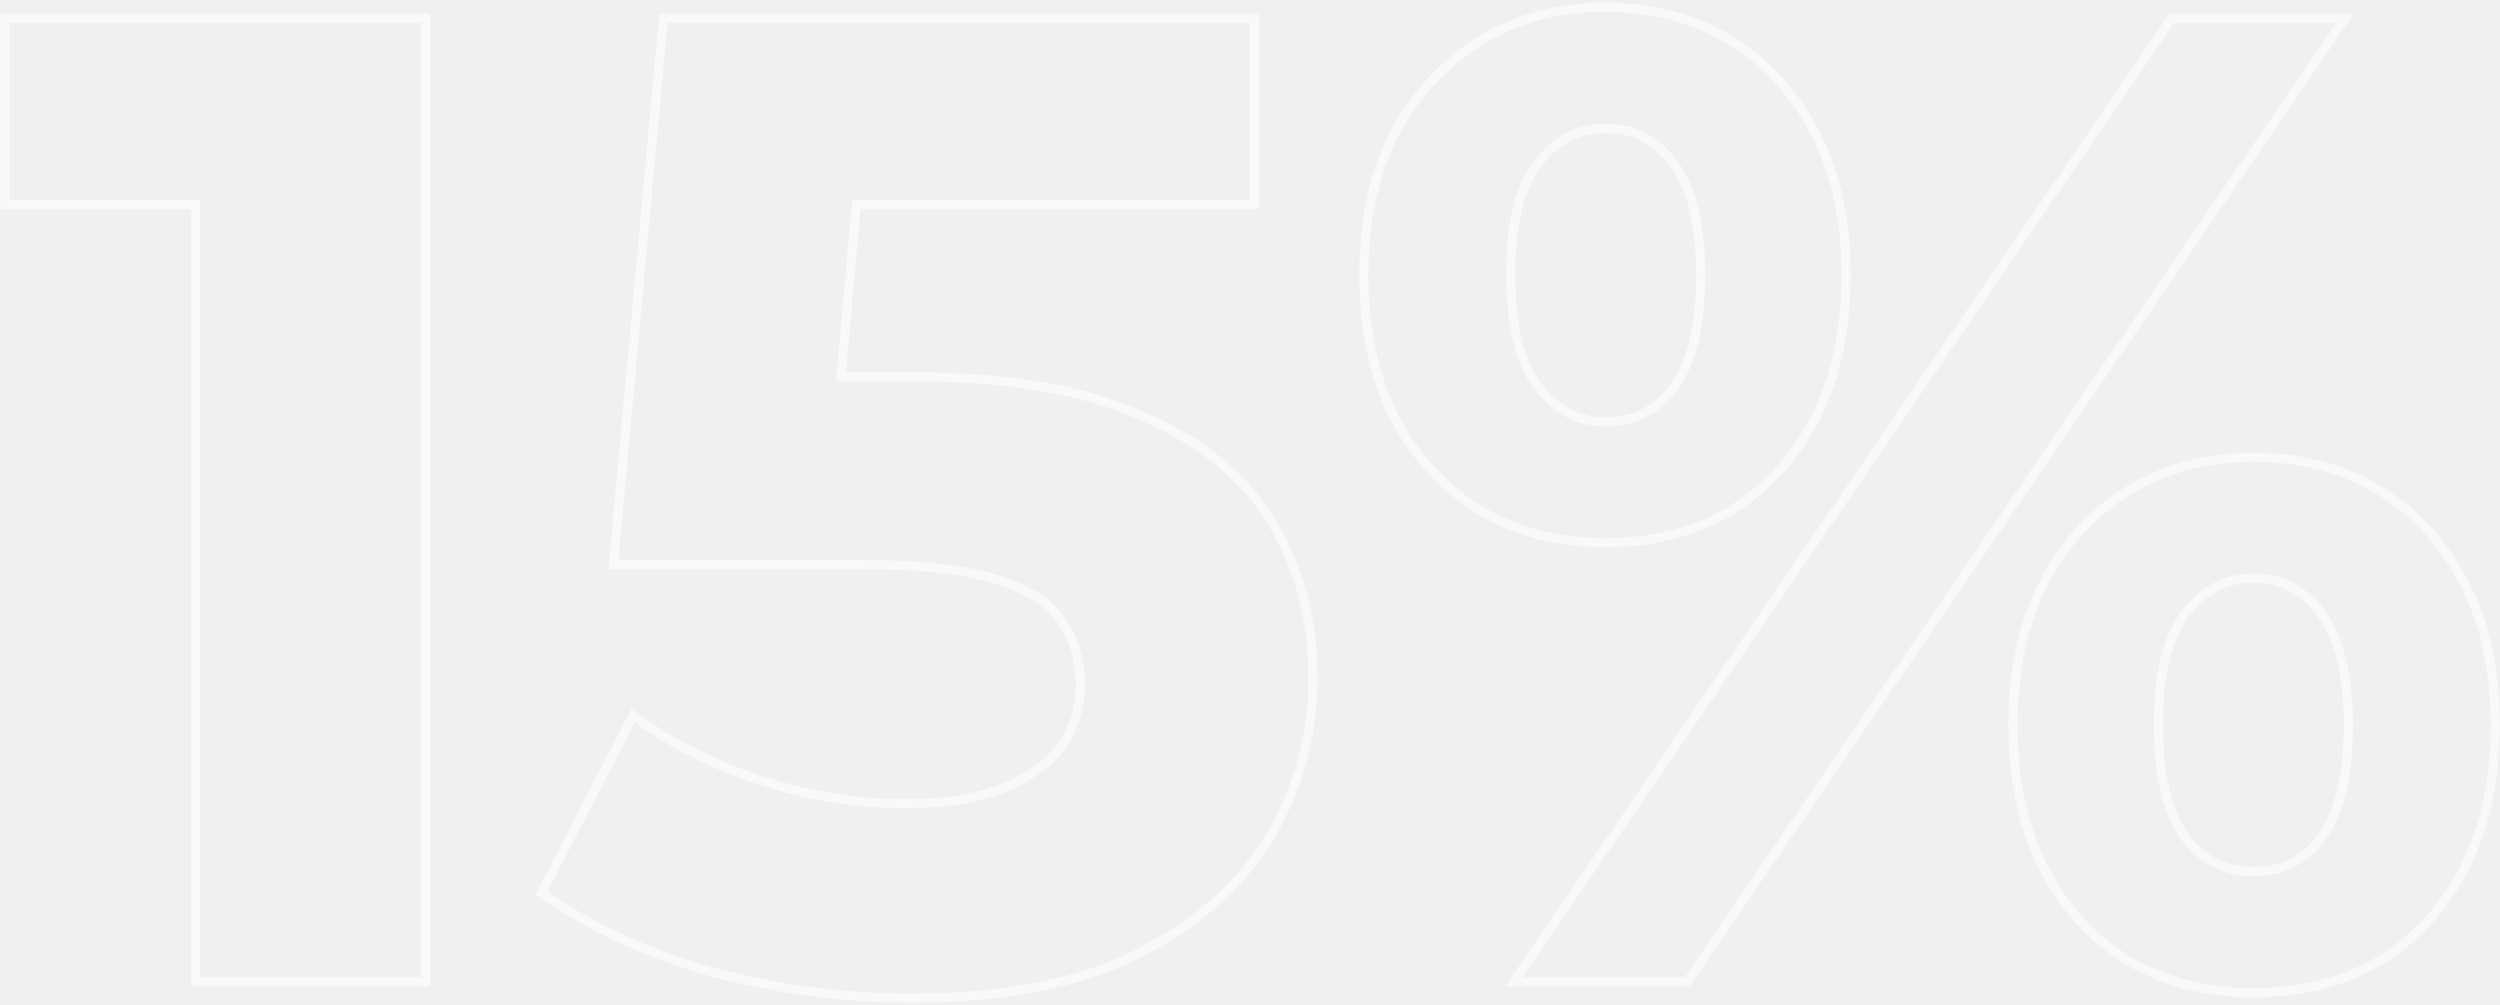
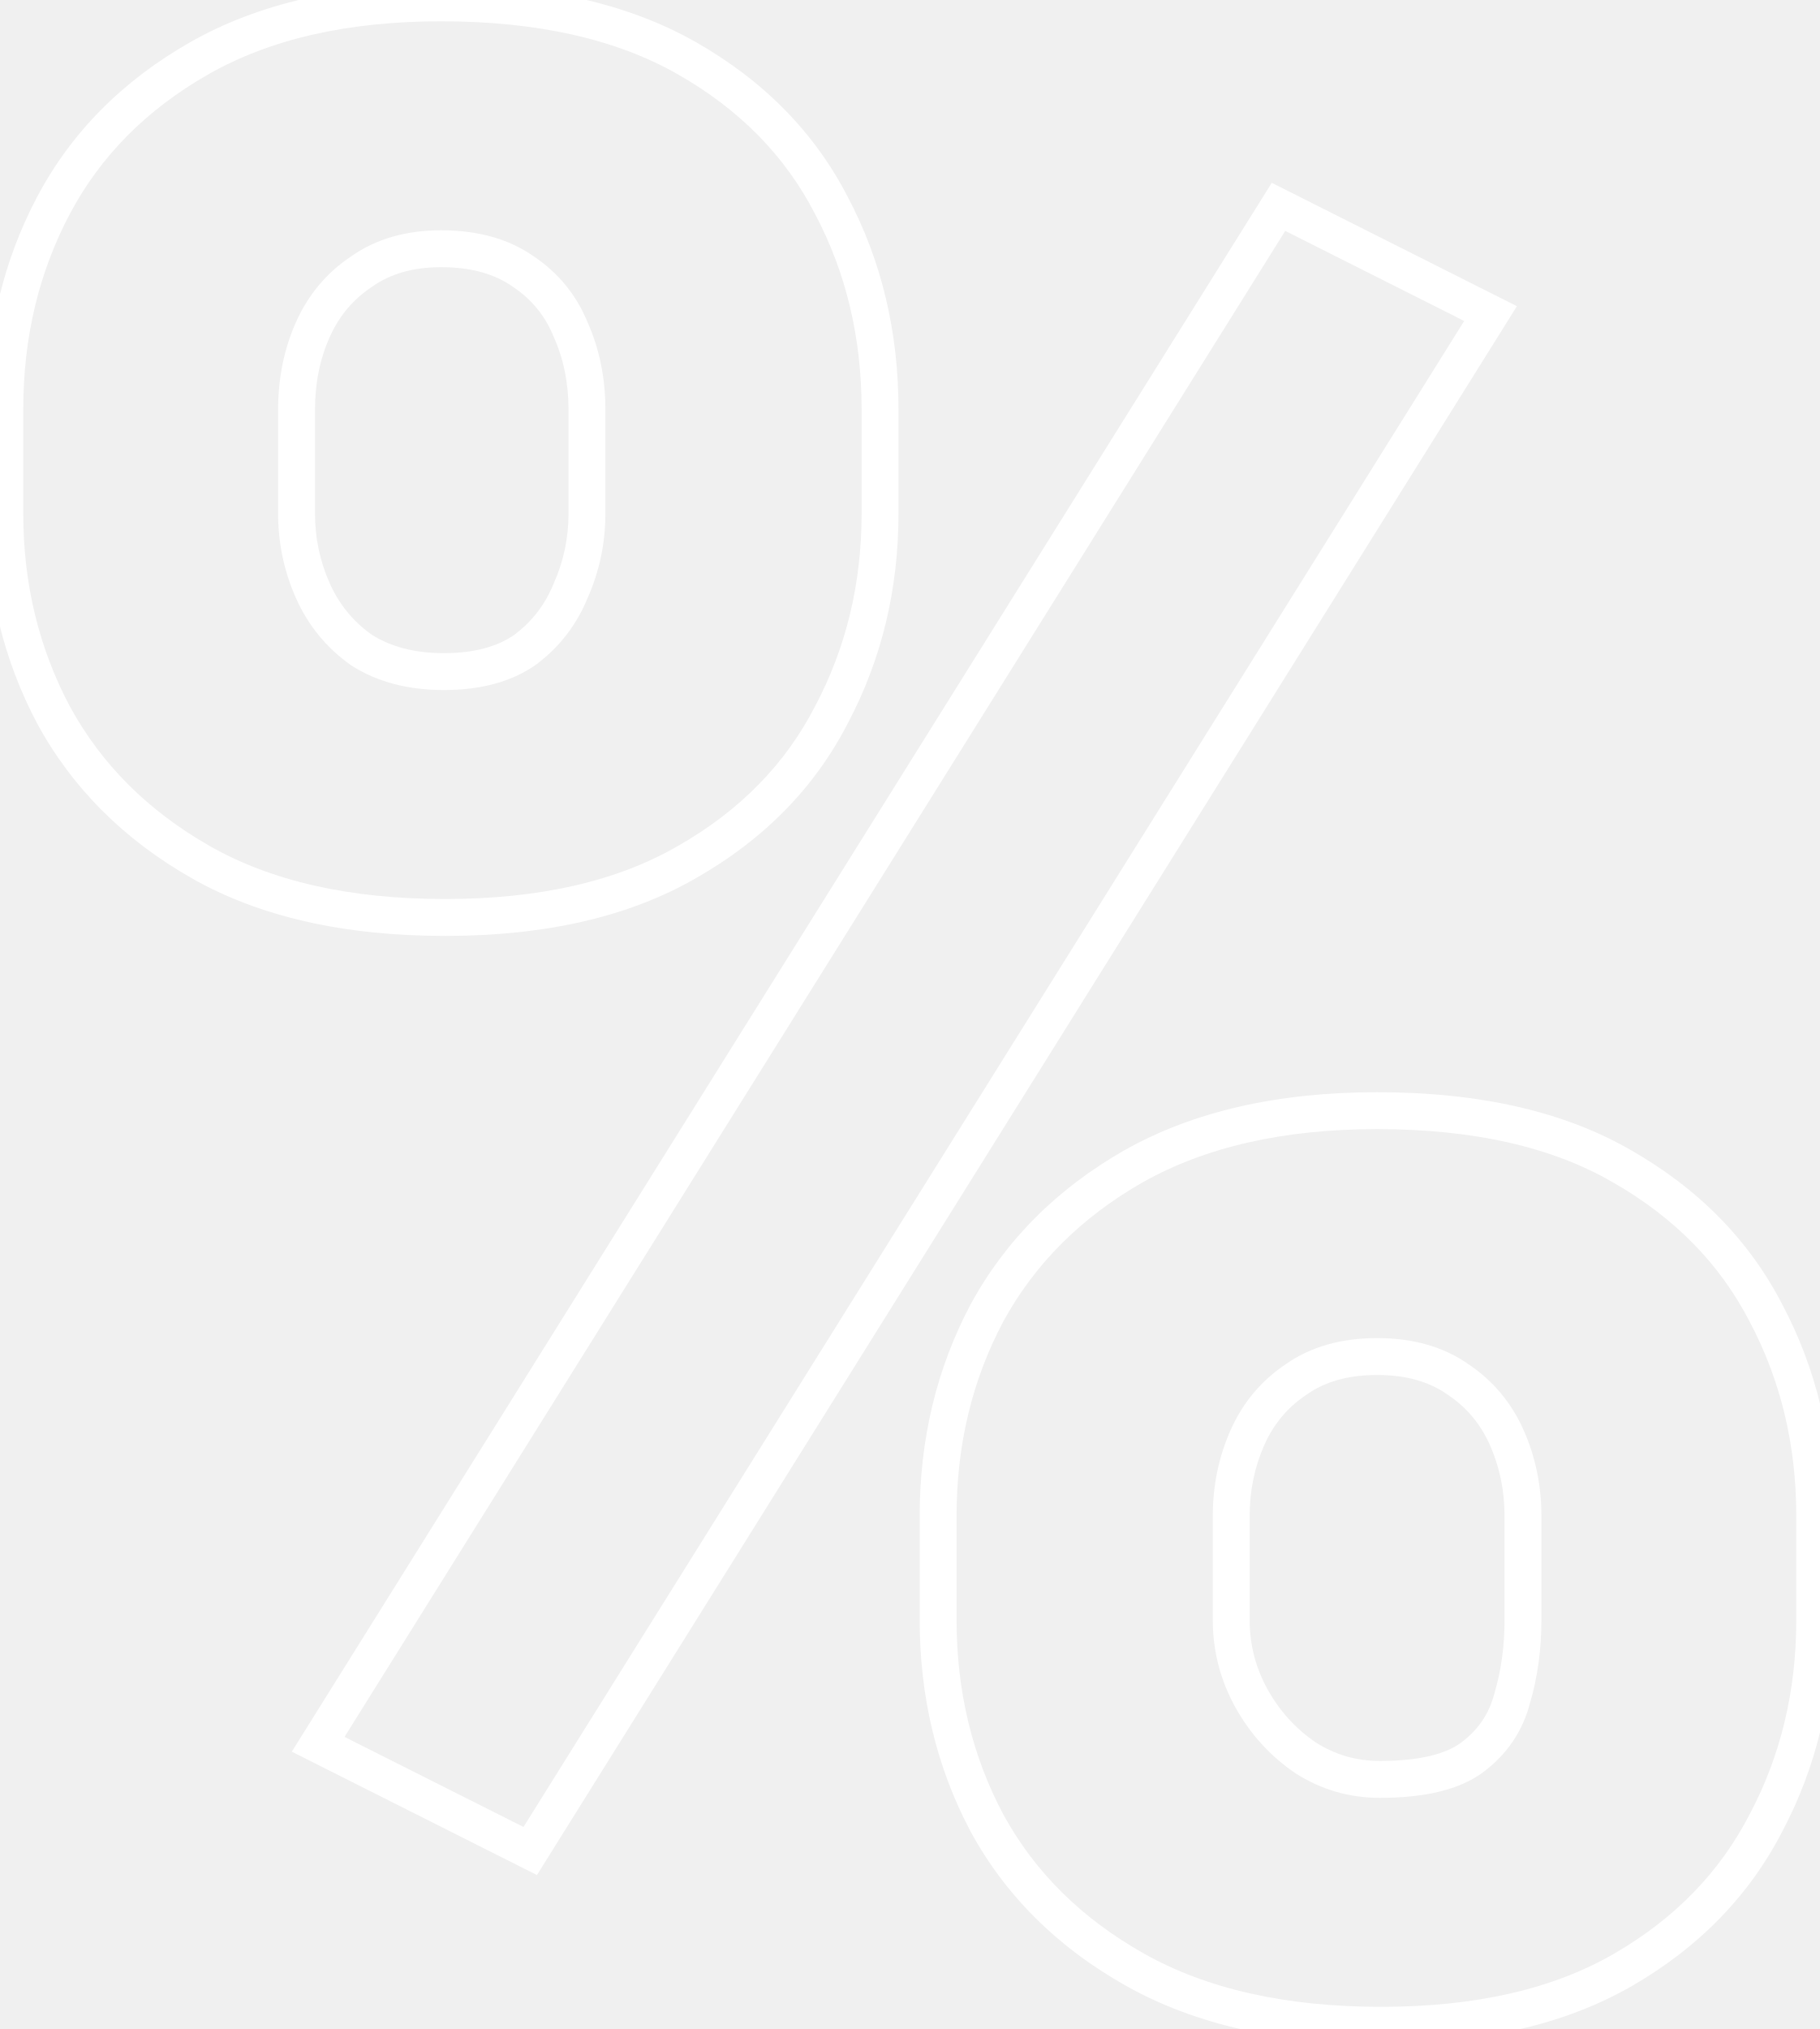
- <svg xmlns="http://www.w3.org/2000/svg" width="550" height="221" viewBox="0 0 550 221" fill="none">
-   <path fill-rule="evenodd" clip-rule="evenodd" d="M42.073 217V46H0.073V3H94.673V217H42.073ZM44.073 44V215H92.673V5H2.073V44H44.073ZM156.527 214.83L156.511 214.825C142.131 210.774 129.716 205.086 119.3 197.734L117.877 196.73L138.943 155.915L140.827 157.281C148.64 162.945 157.647 167.455 167.868 170.797C178.275 174.135 188.768 175.8 199.353 175.8C211.318 175.8 220.472 173.443 227.022 168.951C233.47 164.529 236.653 158.451 236.653 150.5C236.653 145.466 235.355 141.058 232.789 137.21C230.345 133.543 225.836 130.542 218.869 128.413L218.861 128.41L218.854 128.408C212.14 126.298 202.477 125.2 189.753 125.2H133.862L145.028 3H276.953V46H189.308L186.114 81.9H201.153C222.101 81.9 239.114 84.815 252.072 90.775C265.159 96.504 274.819 104.45 280.874 114.681C286.873 124.817 289.853 136.275 289.853 149C289.853 161.751 286.661 173.6 280.28 184.51L280.275 184.517L280.271 184.524C273.841 195.31 263.926 204.048 250.659 210.783L250.648 210.789C237.482 217.372 220.748 220.6 200.553 220.6C185.778 220.6 171.106 218.677 156.543 214.834L156.527 214.83ZM251.253 92.6C238.653 86.8 221.953 83.9 201.153 83.9H183.928L187.478 44H274.953V5H146.853L136.053 123.2H189.753C202.553 123.2 212.453 124.3 219.453 126.5C226.653 128.7 231.653 131.9 234.453 136.1C237.253 140.3 238.653 145.1 238.653 150.5C238.653 159.1 235.153 165.8 228.153 170.6C221.153 175.4 211.553 177.8 199.353 177.8C188.553 177.8 177.853 176.1 167.253 172.7C157.56 169.531 148.91 165.32 141.302 160.067C140.747 159.683 140.197 159.294 139.653 158.9L120.453 196.1C130.653 203.3 142.853 208.9 157.053 212.9C171.453 216.7 185.953 218.6 200.553 218.6C220.553 218.6 236.953 215.4 249.753 209C262.753 202.4 272.353 193.9 278.553 183.5C284.753 172.9 287.853 161.4 287.853 149C287.853 136.6 284.953 125.5 279.153 115.7C273.353 105.9 264.053 98.2 251.253 92.6ZM331.154 217L477.285 3H517.829L371.698 217H331.154ZM325.209 113.213L325.193 113.203C317.072 108.206 310.634 101.235 305.878 92.343L305.865 92.319L305.853 92.294C301.289 83.167 299.042 72.549 299.042 60.5C299.042 48.453 301.288 37.927 305.861 28.989L305.869 28.973L305.878 28.957C310.634 20.066 317.072 13.094 325.193 8.097C333.343 3.081 342.715 0.6 353.241 0.6C363.768 0.6 373.139 3.081 381.29 8.097C389.419 13.1 395.765 20.082 400.322 28.989C404.895 37.927 407.142 48.453 407.142 60.5C407.142 72.549 404.894 83.167 400.33 92.294L400.326 92.303L400.322 92.311C395.765 101.219 389.419 108.201 381.29 113.203L381.274 113.213L381.257 113.223C373.112 118.026 363.753 120.4 353.241 120.4C342.73 120.4 333.371 118.026 325.226 113.223L325.209 113.213ZM367.524 36.777L367.514 36.763C363.871 31.662 359.164 29.2 353.241 29.2C347.538 29.2 342.807 31.648 338.945 36.796C335.323 41.689 333.341 49.473 333.341 60.5C333.341 71.3 335.312 79.106 338.956 84.219C342.816 89.357 347.543 91.8 353.241 91.8C359.189 91.8 363.894 89.416 367.524 84.524C371.166 79.416 373.142 71.512 373.142 60.5C373.142 49.469 371.159 41.684 367.534 36.791L367.524 36.777ZM369.142 85.7C365.142 91.1 359.841 93.8 353.241 93.8C346.841 93.8 341.542 91 337.341 85.4C333.341 79.8 331.341 71.5 331.341 60.5C331.341 49.3 333.341 41 337.341 35.6C341.542 30 346.841 27.2 353.241 27.2C359.841 27.2 365.142 30 369.142 35.6C373.142 41 375.142 49.3 375.142 60.5C375.142 71.7 373.142 80.1 369.142 85.7ZM467.719 212.219L467.693 212.203C459.564 207.201 453.218 200.219 448.661 191.311L448.657 191.303L448.653 191.295C444.089 182.167 441.842 171.549 441.842 159.5C441.842 147.453 444.088 136.927 448.661 127.989C453.218 119.082 459.564 112.1 467.693 107.097L467.703 107.091L467.712 107.085C476.046 102.085 485.406 99.6 495.741 99.6C506.46 99.6 515.933 102.078 524.09 107.097C532.219 112.1 538.565 119.082 543.122 127.989C547.695 136.927 549.942 147.453 549.942 159.5C549.942 171.549 547.694 182.167 543.13 191.295L543.126 191.303L543.122 191.311C538.565 200.219 532.219 207.201 524.09 212.203L524.074 212.213L524.057 212.223C515.906 217.03 506.445 219.4 495.741 219.4C485.422 219.4 476.073 217.023 467.745 212.234L467.719 212.219ZM334.941 215H370.642L514.042 5H478.342L334.941 215ZM511.642 184.7C515.641 179.1 517.642 170.7 517.642 159.5C517.642 148.5 515.641 140.2 511.642 134.6C507.642 129 502.342 126.2 495.741 126.2C489.342 126.2 484.042 129 479.842 134.6C475.842 140 473.842 148.3 473.842 159.5C473.842 170.7 475.842 179.1 479.842 184.7C484.042 190.1 489.342 192.8 495.741 192.8C502.342 192.8 507.642 190.1 511.642 184.7ZM481.445 183.505C485.292 188.434 490.019 190.8 495.741 190.8C501.689 190.8 506.395 188.416 510.025 183.523C513.666 178.415 515.642 170.512 515.642 159.5C515.642 148.687 513.666 140.875 510.014 135.763C506.371 130.662 501.664 128.2 495.741 128.2C490.039 128.2 485.309 130.647 481.447 135.793C477.824 140.686 475.842 148.471 475.842 159.5C475.842 170.499 477.812 178.396 481.445 183.505ZM326.241 111.5C334.042 116.1 343.042 118.4 353.241 118.4C363.441 118.4 372.441 116.1 380.241 111.5C388.041 106.7 394.142 100 398.542 91.4C402.941 82.6 405.142 72.3 405.142 60.5C405.142 48.7 402.941 38.5 398.542 29.9C394.142 21.3 388.041 14.6 380.241 9.8C372.441 5 363.441 2.6 353.241 2.6C343.042 2.6 334.042 5 326.241 9.8C318.441 14.6 312.241 21.3 307.642 29.9C303.241 38.5 301.042 48.7 301.042 60.5C301.042 72.3 303.241 82.6 307.642 91.4C312.241 100 318.441 106.7 326.241 111.5ZM468.741 210.5C476.741 215.1 485.741 217.4 495.741 217.4C506.142 217.4 515.242 215.1 523.042 210.5C530.842 205.7 536.942 199 541.342 190.4C545.742 181.6 547.942 171.3 547.942 159.5C547.942 147.7 545.742 137.5 541.342 128.9C536.942 120.3 530.842 113.6 523.042 108.8C515.242 104 506.142 101.6 495.741 101.6C485.741 101.6 476.741 104 468.741 108.8C460.941 113.6 454.842 120.3 450.441 128.9C446.042 137.5 443.842 147.7 443.842 159.5C443.842 171.3 446.042 181.6 450.441 190.4C454.842 199 460.941 205.7 468.741 210.5Z" fill="white" fill-opacity="0.6" />
+ <svg xmlns="http://www.w3.org/2000/svg" width="296" height="330" viewBox="0 0 296 330" fill="none">
+   <path d="M135.256 33.423L132.588 34.796L132.596 34.811L132.604 34.827L135.256 33.423ZM135.256 116.26L132.604 114.856L132.596 114.871L132.588 114.887L135.256 116.26ZM111.745 140.21L110.261 137.603L110.253 137.607L110.245 137.612L111.745 140.21ZM8.693 116.26L6.042 117.663L6.05 117.679L6.058 117.694L8.693 116.26ZM58.791 105.713L57.057 108.161L57.114 108.202L57.174 108.24L58.791 105.713ZM85.378 105.713L87.091 108.176L87.126 108.151L87.161 108.125L85.378 105.713ZM92.849 96.045L90.107 94.826L90.088 94.87L90.07 94.913L92.849 96.045ZM92.849 53.638L90.07 54.77L90.088 54.813L90.107 54.856L92.849 53.638ZM85.158 44.19L83.424 46.638L83.459 46.662L83.494 46.686L85.158 44.19ZM58.791 44.19L60.455 46.686L60.49 46.662L60.525 46.638L58.791 44.19ZM160.524 213.599L157.889 212.165L157.881 212.18L157.873 212.195L160.524 213.599ZM184.475 189.648L183.006 187.033L182.998 187.037L182.99 187.041L184.475 189.648ZM263.796 189.648L262.296 192.246L262.304 192.251L262.311 192.255L263.796 189.648ZM287.307 213.599L284.639 214.972L284.647 214.987L284.655 215.002L287.307 213.599ZM287.307 296.436L284.655 295.032L284.647 295.047L284.639 295.063L287.307 296.436ZM264.016 320.386L262.515 317.788L264.016 320.386ZM160.524 296.436L157.873 297.839L157.881 297.854L157.889 297.869L160.524 296.436ZM212.38 285.889L210.693 288.369L210.728 288.393L210.763 288.415L212.38 285.889ZM239.406 285.889L241.171 288.315L241.18 288.308L241.189 288.301L239.406 285.889ZM245.998 276.221L243.122 275.368L243.107 275.418L243.094 275.468L245.998 276.221ZM237.209 224.365L235.475 226.813L235.51 226.838L235.545 226.861L237.209 224.365ZM210.842 224.365L212.506 226.861L212.541 226.838L212.576 226.813L210.842 224.365ZM242.482 51.001L245.027 52.591L246.77 49.8L243.831 48.321L242.482 51.001ZM86.257 301.05L84.908 303.73L87.352 304.959L88.801 302.639L86.257 301.05ZM51.76 283.691L49.215 282.102L47.472 284.892L50.411 286.371L51.76 283.691ZM207.985 33.643L209.334 30.963L206.89 29.733L205.441 32.053L207.985 33.643ZM3.783 83.52V66.602H-2.217V83.52H3.783ZM3.783 66.602C3.783 54.893 6.318 44.321 11.345 34.827L6.042 32.019C0.522 42.446 -2.217 53.994 -2.217 66.602H3.783ZM11.345 34.827C16.331 25.408 23.817 17.826 33.908 12.08L30.939 6.866C19.937 13.131 11.603 21.515 6.042 32.019L11.345 34.827ZM33.908 12.08C43.89 6.396 56.453 3.464 71.755 3.464V-2.536C55.709 -2.536 42.052 0.538 30.939 6.866L33.908 12.08ZM71.755 3.464C87.513 3.464 100.291 6.402 110.261 12.08L113.23 6.866C102.106 0.531 88.224 -2.536 71.755 -2.536V3.464ZM110.261 12.08C120.346 17.823 127.75 25.395 132.588 34.796L137.923 32.05C132.508 21.528 124.238 13.134 113.23 6.866L110.261 12.08ZM132.604 34.827C137.631 44.321 140.166 54.893 140.166 66.602H146.166C146.166 53.994 143.427 42.446 137.907 32.019L132.604 34.827ZM140.166 66.602V83.52H146.166V66.602H140.166ZM140.166 83.52C140.166 94.923 137.637 105.351 132.604 114.856L137.907 117.663C143.422 107.247 146.166 95.848 146.166 83.52H140.166ZM132.588 114.887C127.75 124.287 120.346 131.86 110.261 137.603L113.23 142.817C124.238 136.548 132.508 128.154 137.923 117.633L132.588 114.887ZM110.245 137.612C100.423 143.284 87.87 146.219 72.414 146.219V152.219C88.599 152.219 102.266 149.148 113.245 142.808L110.245 137.612ZM72.414 146.219C56.809 146.219 44.102 143.282 34.128 137.603L31.159 142.817C42.279 149.149 56.086 152.219 72.414 152.219V146.219ZM34.128 137.603C24.031 131.853 16.463 124.262 11.329 114.826L6.058 117.694C11.764 128.18 20.162 136.555 31.159 142.817L34.128 137.603ZM11.345 114.856C6.312 105.351 3.783 94.923 3.783 83.52H-2.217C-2.217 95.848 0.527 107.247 6.042 117.663L11.345 114.856ZM45.244 66.602V83.52H51.244V66.602H45.244ZM45.244 83.52C45.244 88.328 46.209 92.919 48.139 97.263L53.622 94.826C52.038 91.261 51.244 87.502 51.244 83.52H45.244ZM48.139 97.263C50.115 101.709 53.099 105.357 57.057 108.161L60.525 103.265C57.452 101.088 55.162 98.291 53.622 94.826L48.139 97.263ZM57.174 108.24C61.413 110.953 66.471 112.229 72.194 112.229V106.229C67.371 106.229 63.493 105.161 60.408 103.186L57.174 108.24ZM72.194 112.229C78.033 112.229 83.081 110.966 87.091 108.176L83.665 103.25C80.937 105.148 77.196 106.229 72.194 106.229V112.229ZM87.161 108.125C90.982 105.301 93.812 101.632 95.627 97.177L90.07 94.913C88.663 98.368 86.512 101.144 83.595 103.3L87.161 108.125ZM95.59 97.263C97.521 92.919 98.485 88.328 98.485 83.52H92.485C92.485 87.502 91.692 91.261 90.107 94.826L95.59 97.263ZM98.485 83.52V66.602H92.485V83.52H98.485ZM98.485 66.602C98.485 61.53 97.532 56.789 95.59 52.419L90.107 54.856C91.681 58.397 92.485 62.298 92.485 66.602H98.485ZM95.627 52.506C93.792 48.001 90.843 44.374 86.822 41.693L83.494 46.686C86.504 48.693 88.683 51.364 90.07 54.77L95.627 52.506ZM86.892 41.741C82.752 38.809 77.635 37.454 71.755 37.454V43.454C76.715 43.454 80.533 44.59 83.424 46.638L86.892 41.741ZM71.755 37.454C66.128 37.454 61.17 38.828 57.057 41.741L60.525 46.638C63.443 44.57 67.128 43.454 71.755 43.454V37.454ZM57.127 41.693C53.126 44.36 50.122 47.958 48.139 52.419L53.622 54.856C55.155 51.407 57.424 48.706 60.455 46.686L57.127 41.693ZM48.139 52.419C46.197 56.789 45.244 61.53 45.244 66.602H51.244C51.244 62.298 52.049 58.397 53.622 54.856L48.139 52.419ZM155.614 263.477V246.558H149.614V263.477H155.614ZM155.614 246.558C155.614 235.002 158.146 224.502 163.176 215.002L157.873 212.195C152.356 222.617 149.614 234.09 149.614 246.558H155.614ZM163.16 215.032C168.294 205.597 175.862 198.005 185.959 192.255L182.99 187.041C171.993 193.303 163.595 201.679 157.889 212.165L163.16 215.032ZM185.944 192.264C196.08 186.571 208.726 183.64 224.025 183.64V177.64C207.977 177.64 194.256 180.714 183.006 187.033L185.944 192.264ZM224.025 183.64C239.786 183.64 252.481 186.579 262.296 192.246L265.296 187.05C254.31 180.706 240.492 177.64 224.025 177.64V183.64ZM262.311 192.255C272.397 197.998 279.801 205.571 284.639 214.972L289.974 212.226C284.559 201.704 276.289 193.31 265.28 187.041L262.311 192.255ZM284.655 215.002C289.685 224.502 292.217 235.002 292.217 246.558H298.217C298.217 234.09 295.475 222.617 289.958 212.195L284.655 215.002ZM292.217 246.558V263.477H298.217V246.558H292.217ZM292.217 263.477C292.217 275.032 289.685 285.532 284.655 295.032L289.958 297.839C295.475 287.417 298.217 275.945 298.217 263.477H292.217ZM284.639 295.063C279.795 304.474 272.455 312.048 262.515 317.788L265.516 322.984C276.377 316.712 284.564 308.319 289.974 297.808L284.639 295.063ZM262.515 317.788C252.694 323.46 240.14 326.395 224.685 326.395V332.395C240.869 332.395 254.537 329.324 265.516 322.984L262.515 317.788ZM224.685 326.395C209.081 326.395 196.293 323.459 186.163 317.77L183.225 323.001C194.483 329.324 208.354 332.395 224.685 332.395V326.395ZM186.163 317.77C175.92 312.017 168.288 304.426 163.16 295.002L157.889 297.869C163.601 308.367 172.081 316.743 183.225 323.001L186.163 317.77ZM163.176 295.032C158.146 285.532 155.614 275.032 155.614 263.477H149.614C149.614 275.945 152.356 287.417 157.873 297.839L163.176 295.032ZM197.295 246.558V263.477H203.295V246.558H197.295ZM197.295 263.477C197.295 268.525 198.523 273.275 200.968 277.678L206.213 274.764C204.265 271.256 203.295 267.51 203.295 263.477H197.295ZM200.968 277.678C203.388 282.033 206.635 285.61 210.693 288.369L214.067 283.408C210.801 281.187 208.188 278.318 206.213 274.764L200.968 277.678ZM210.763 288.415C214.913 291.072 219.504 292.404 224.465 292.404V286.404C220.637 286.404 217.171 285.393 213.997 283.362L210.763 288.415ZM224.465 292.404C231.442 292.404 237.189 291.211 241.171 288.315L237.642 283.462C235.179 285.254 230.964 286.404 224.465 286.404V292.404ZM241.189 288.301C245.096 285.414 247.699 281.612 248.902 276.974L243.094 275.468C242.246 278.74 240.455 281.383 237.623 283.476L241.189 288.301ZM248.874 277.073C250.136 272.815 250.756 268.277 250.756 263.477H244.756C244.756 267.758 244.204 271.716 243.122 275.368L248.874 277.073ZM250.756 263.477V246.558H244.756V263.477H250.756ZM250.756 246.558C250.756 241.618 249.797 236.953 247.861 232.595L242.378 235.032C243.957 238.585 244.756 242.415 244.756 246.558H250.756ZM247.861 232.595C245.878 228.134 242.874 224.536 238.873 221.869L235.545 226.861C238.576 228.882 240.845 231.583 242.378 235.032L247.861 232.595ZM238.943 221.917C234.816 218.994 229.779 217.63 224.025 217.63V223.63C228.819 223.63 232.57 224.756 235.475 226.813L238.943 221.917ZM224.025 217.63C218.272 217.63 213.235 218.994 209.108 221.917L212.576 226.813C215.48 224.756 219.232 223.63 224.025 223.63V217.63ZM209.178 221.869C205.177 224.536 202.173 228.134 200.19 232.595L205.673 235.032C207.206 231.583 209.475 228.882 212.506 226.861L209.178 221.869ZM200.19 232.595C198.254 236.953 197.295 241.618 197.295 246.558H203.295C203.295 242.415 204.094 238.585 205.673 235.032L200.19 232.595ZM239.938 49.411L83.713 299.46L88.801 302.639L245.027 52.591L239.938 49.411ZM87.605 298.37L53.108 281.012L50.411 286.371L84.908 303.73L87.605 298.37ZM54.304 285.281L210.53 35.232L205.441 32.053L49.215 282.102L54.304 285.281ZM206.637 36.322L241.134 53.681L243.831 48.321L209.334 30.963L206.637 36.322Z" fill="white" />
</svg>
